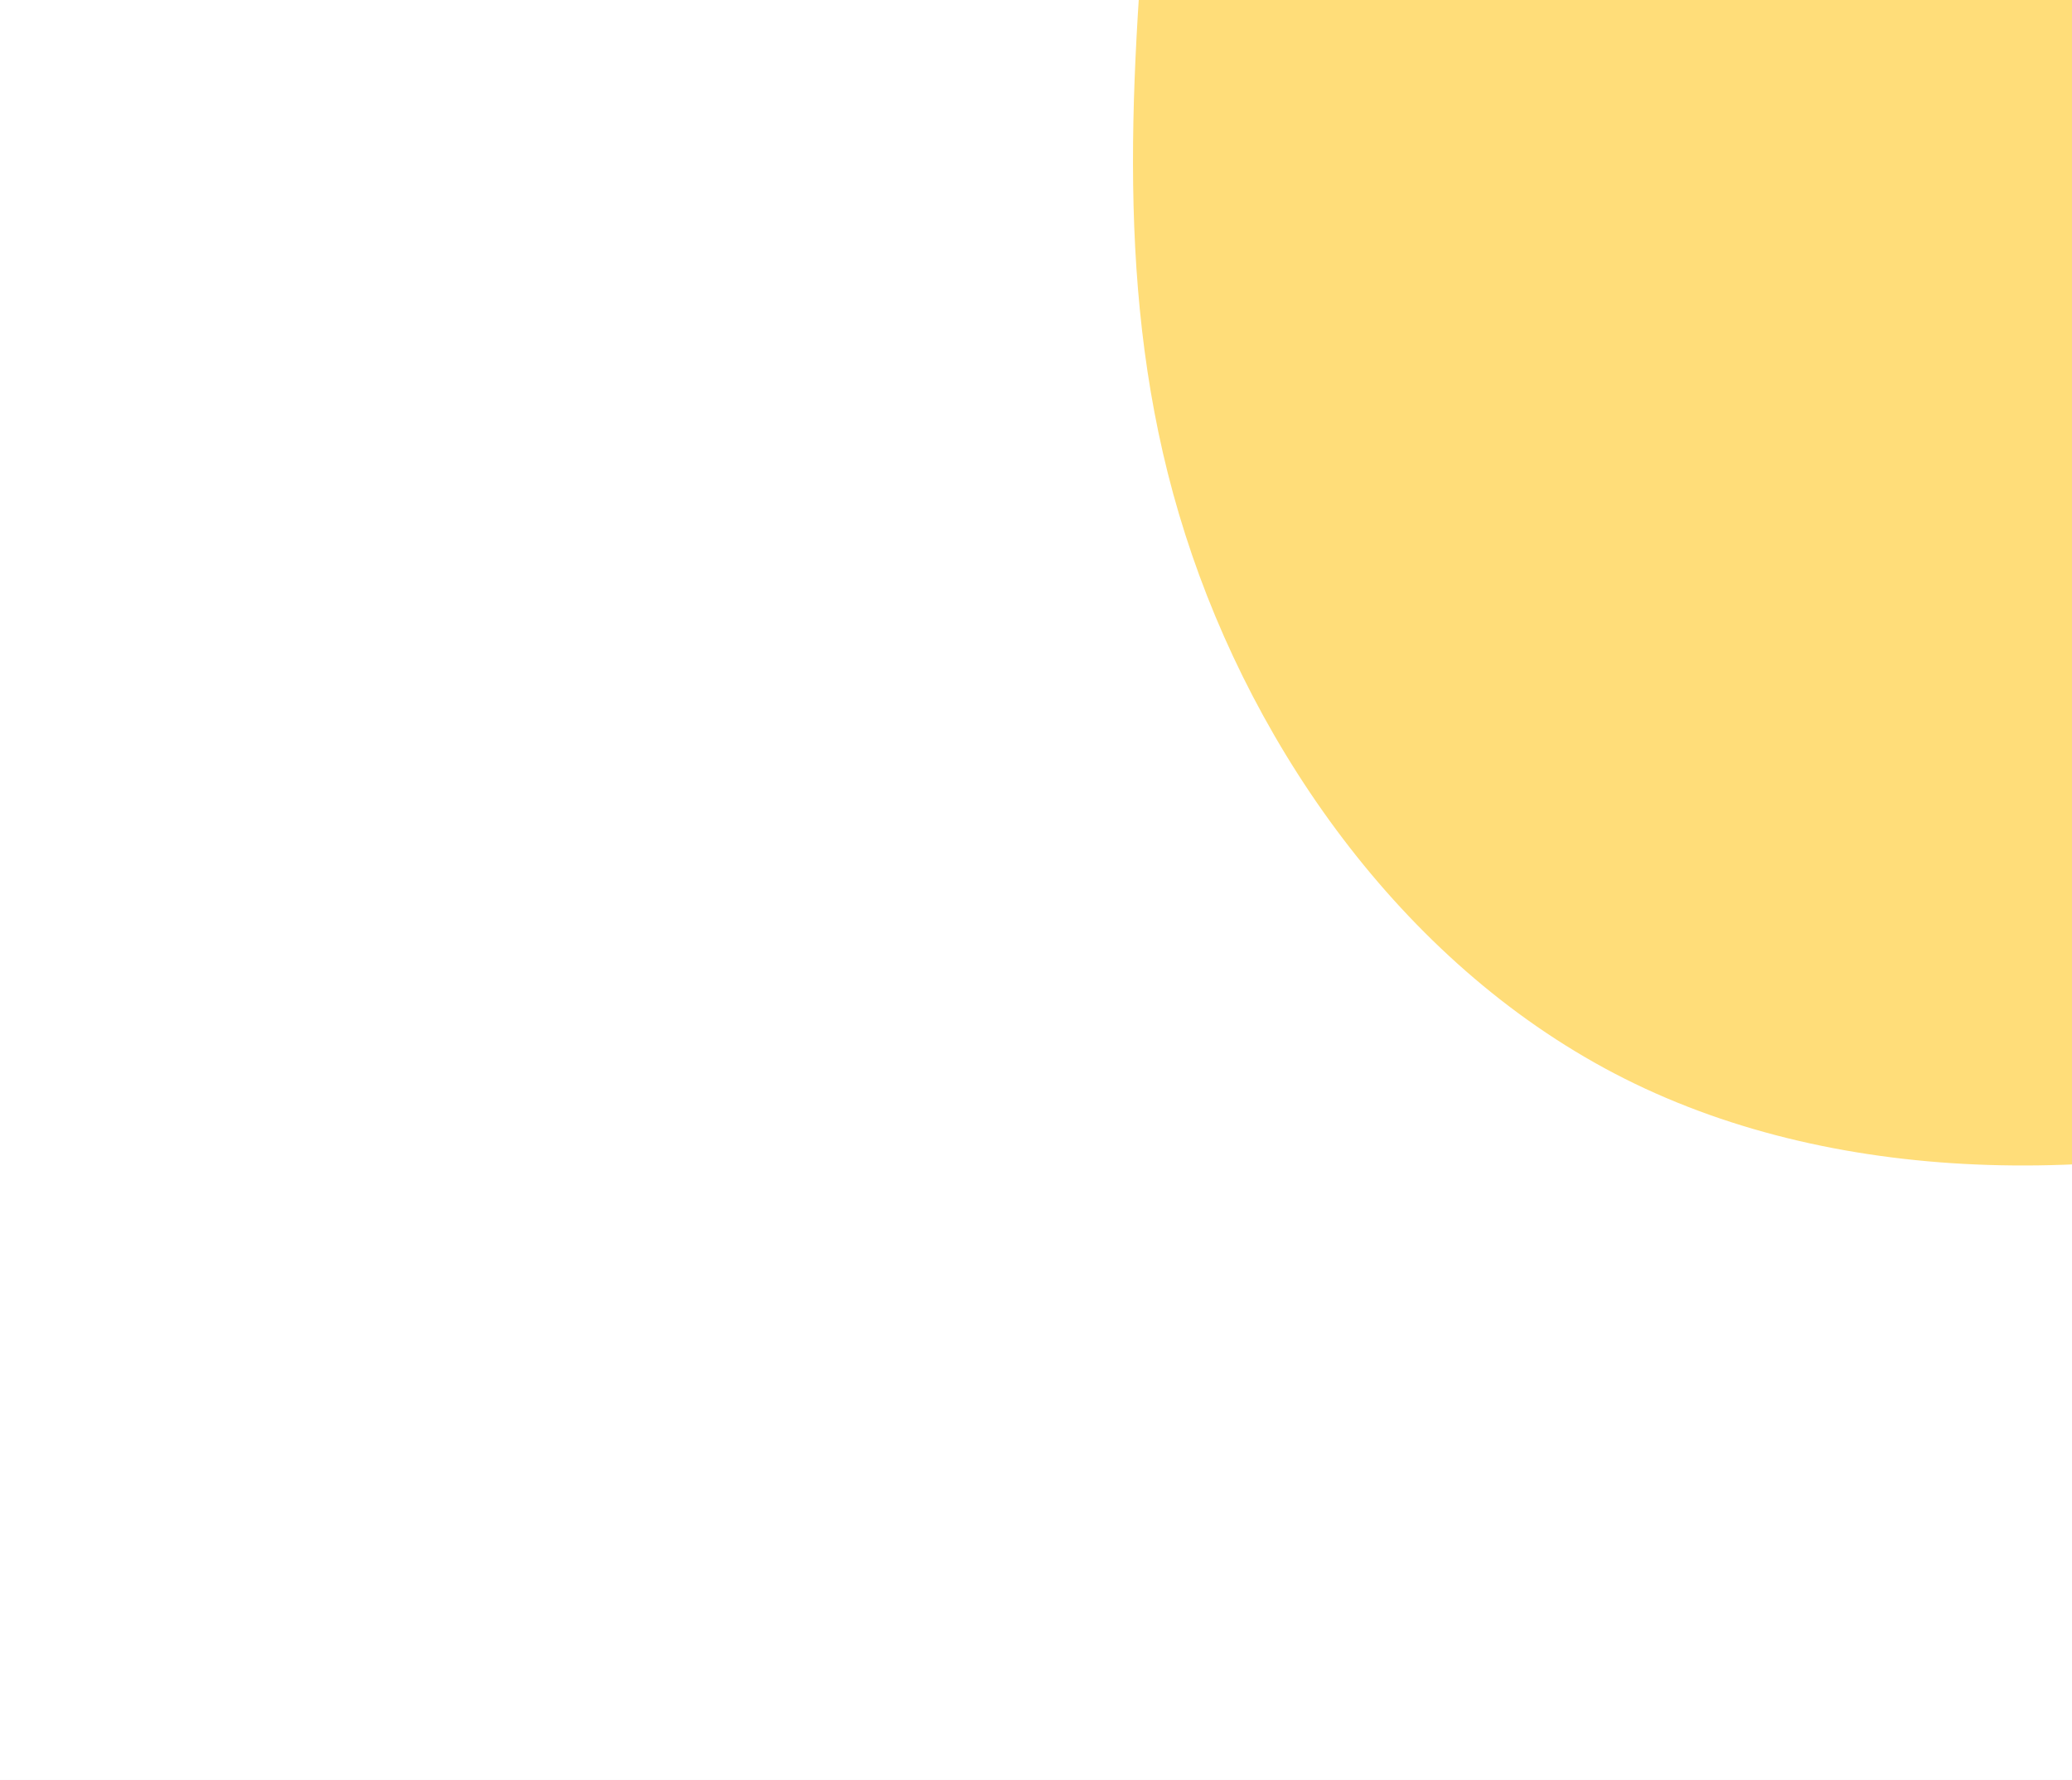
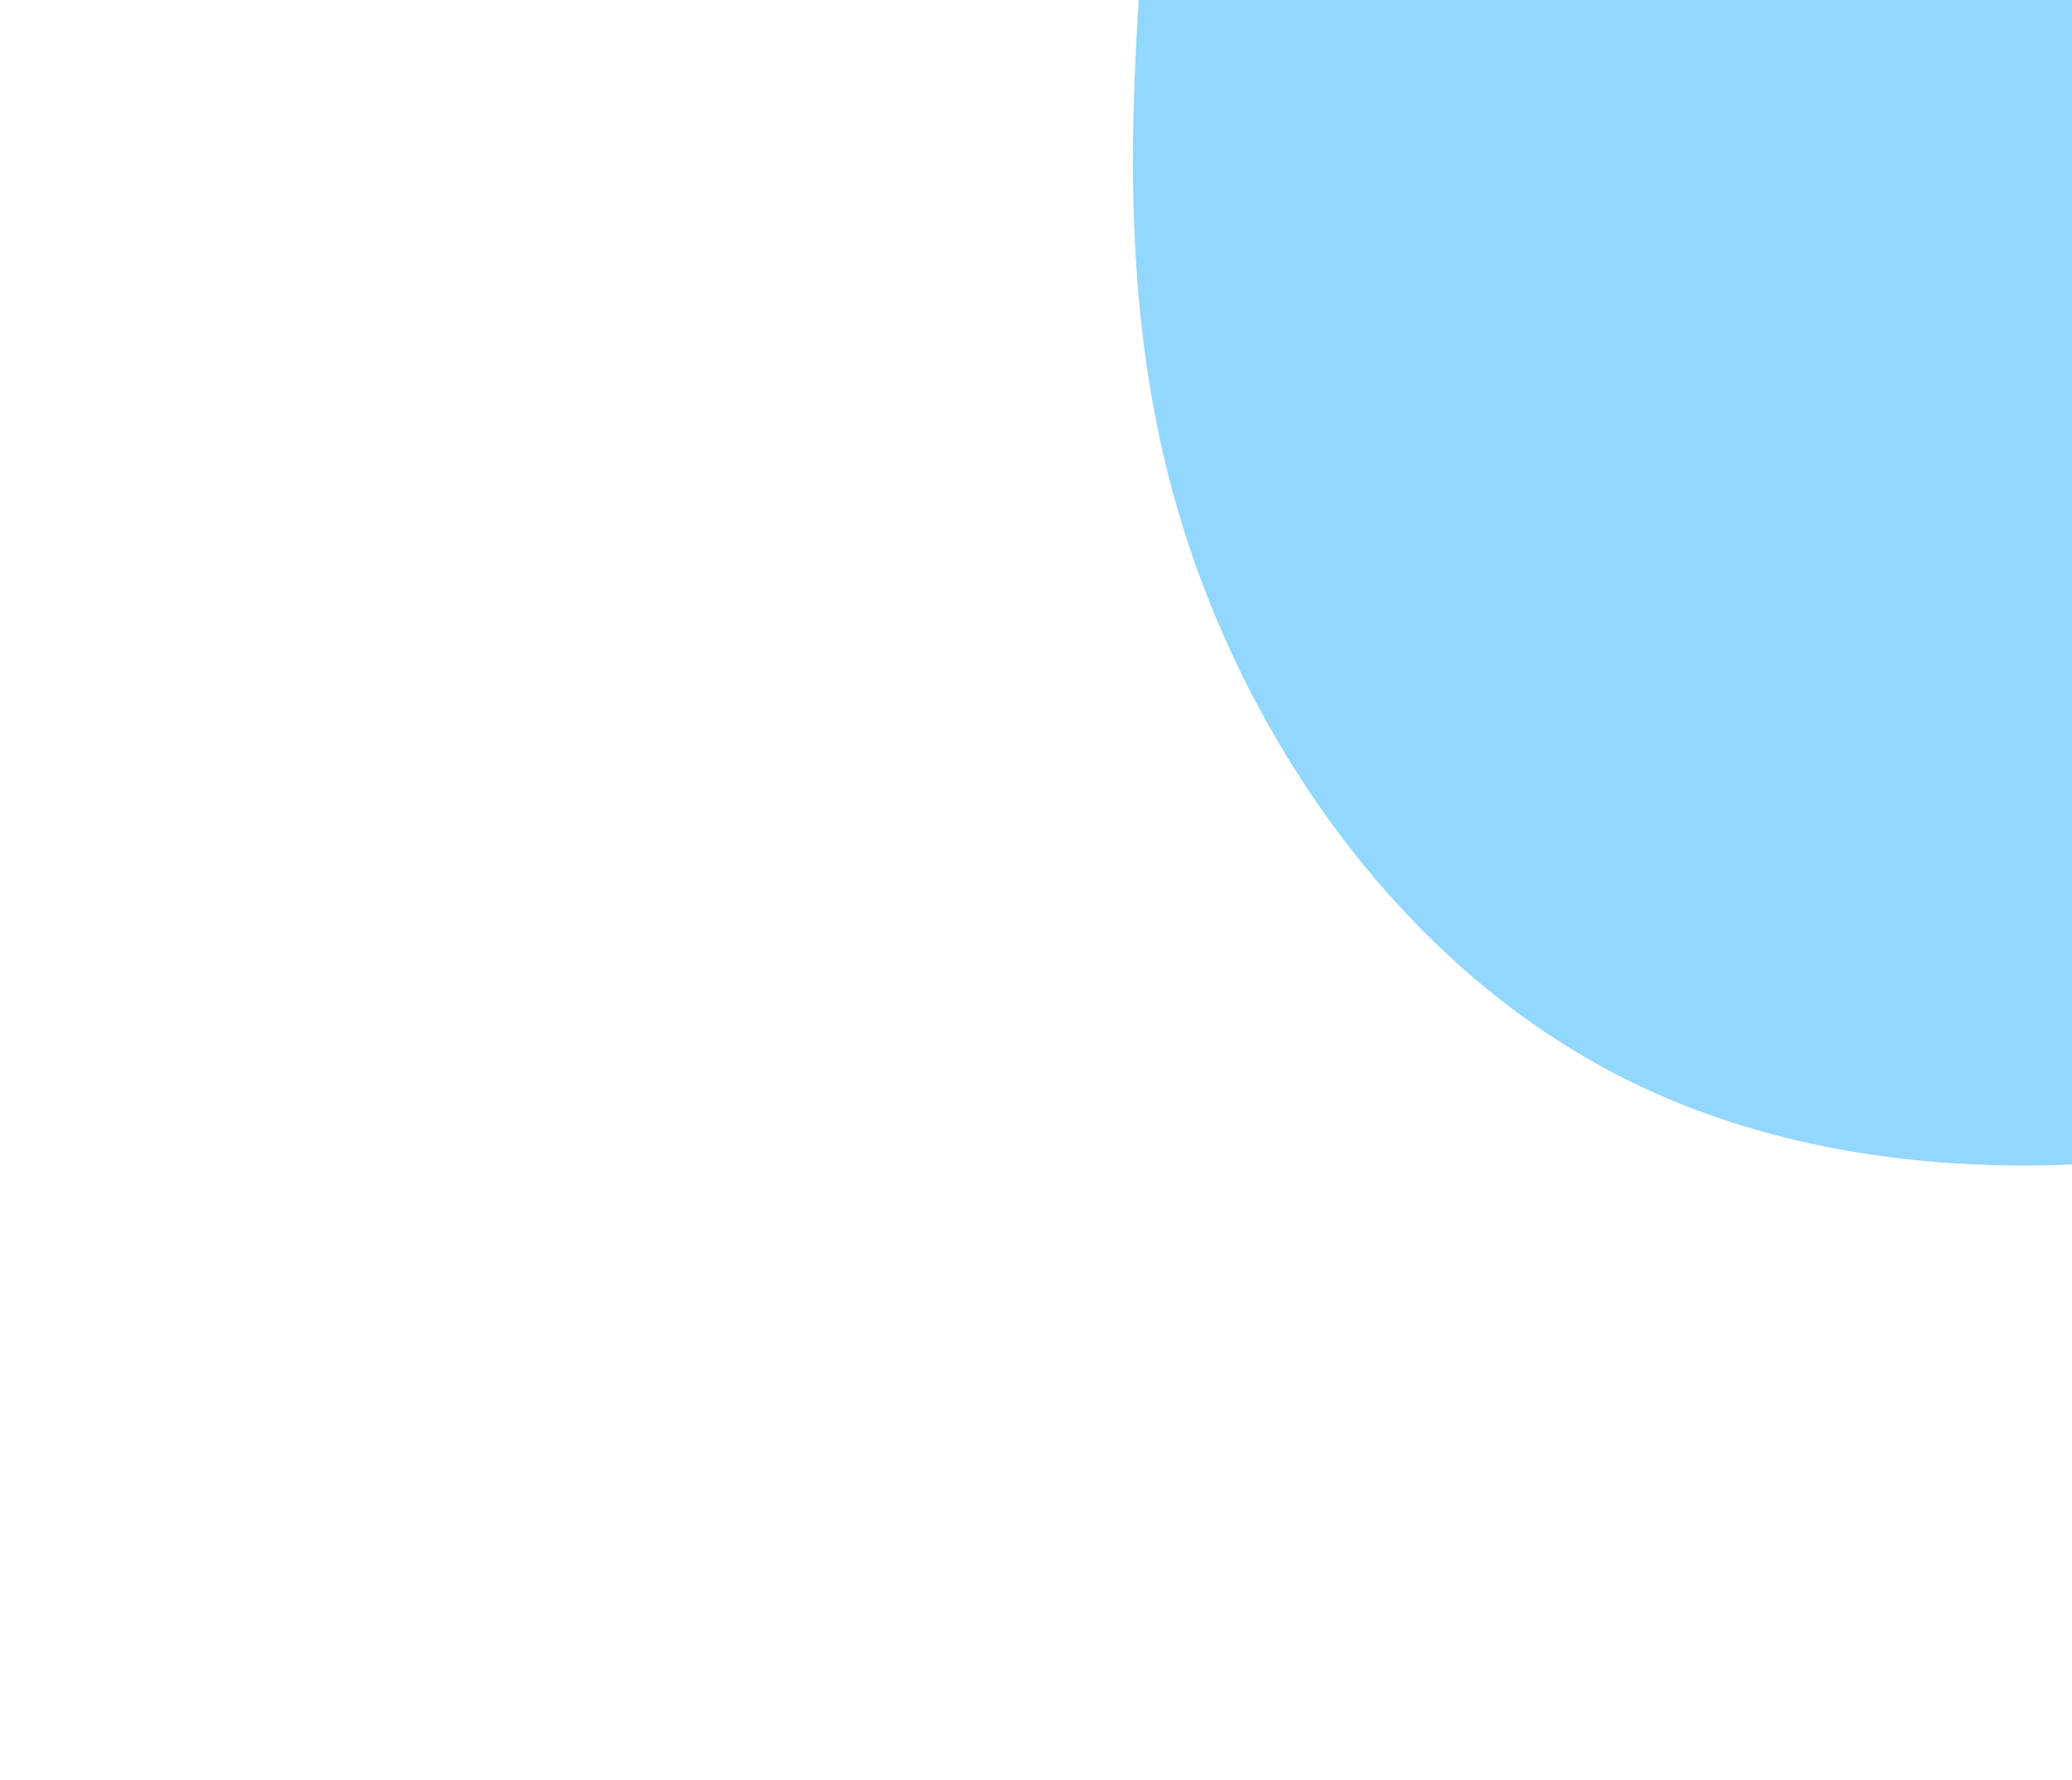
<svg xmlns="http://www.w3.org/2000/svg" id="visual" viewBox="0 0 1420 1220" width="1420" height="1220" version="1.1">
  <rect x="0" y="0" width="1420" height="1220" fill="#ffffff" />
  <g transform="translate(1358.283 19.20305)">
-     <path d="M414.4 -548.1C513.9 -410.4 555.3 -257.8 611.6 -86.1C667.8 85.7 738.8 276.6 687.6 426.9C636.5 577.3 463.3 687.1 280.1 741.5C97 795.9 -96 795 -244.8 720.2C-393.6 645.4 -498.2 496.7 -545.9 347.4C-593.7 198.2 -584.6 48.3 -570.6 -112.7C-556.6 -273.7 -537.7 -446 -441.7 -584.2C-345.8 -722.5 -172.9 -826.7 -7.7 -817.5C157.5 -808.3 315 -685.7 414.4 -548.1" fill="#FFDD79" />
+     <path d="M414.4 -548.1C513.9 -410.4 555.3 -257.8 611.6 -86.1C667.8 85.7 738.8 276.6 687.6 426.9C636.5 577.3 463.3 687.1 280.1 741.5C97 795.9 -96 795 -244.8 720.2C-393.6 645.4 -498.2 496.7 -545.9 347.4C-593.7 198.2 -584.6 48.3 -570.6 -112.7C-556.6 -273.7 -537.7 -446 -441.7 -584.2C-345.8 -722.5 -172.9 -826.7 -7.7 -817.5C157.5 -808.3 315 -685.7 414.4 -548.1" fill="#91D7FF" />
  </g>
</svg>
